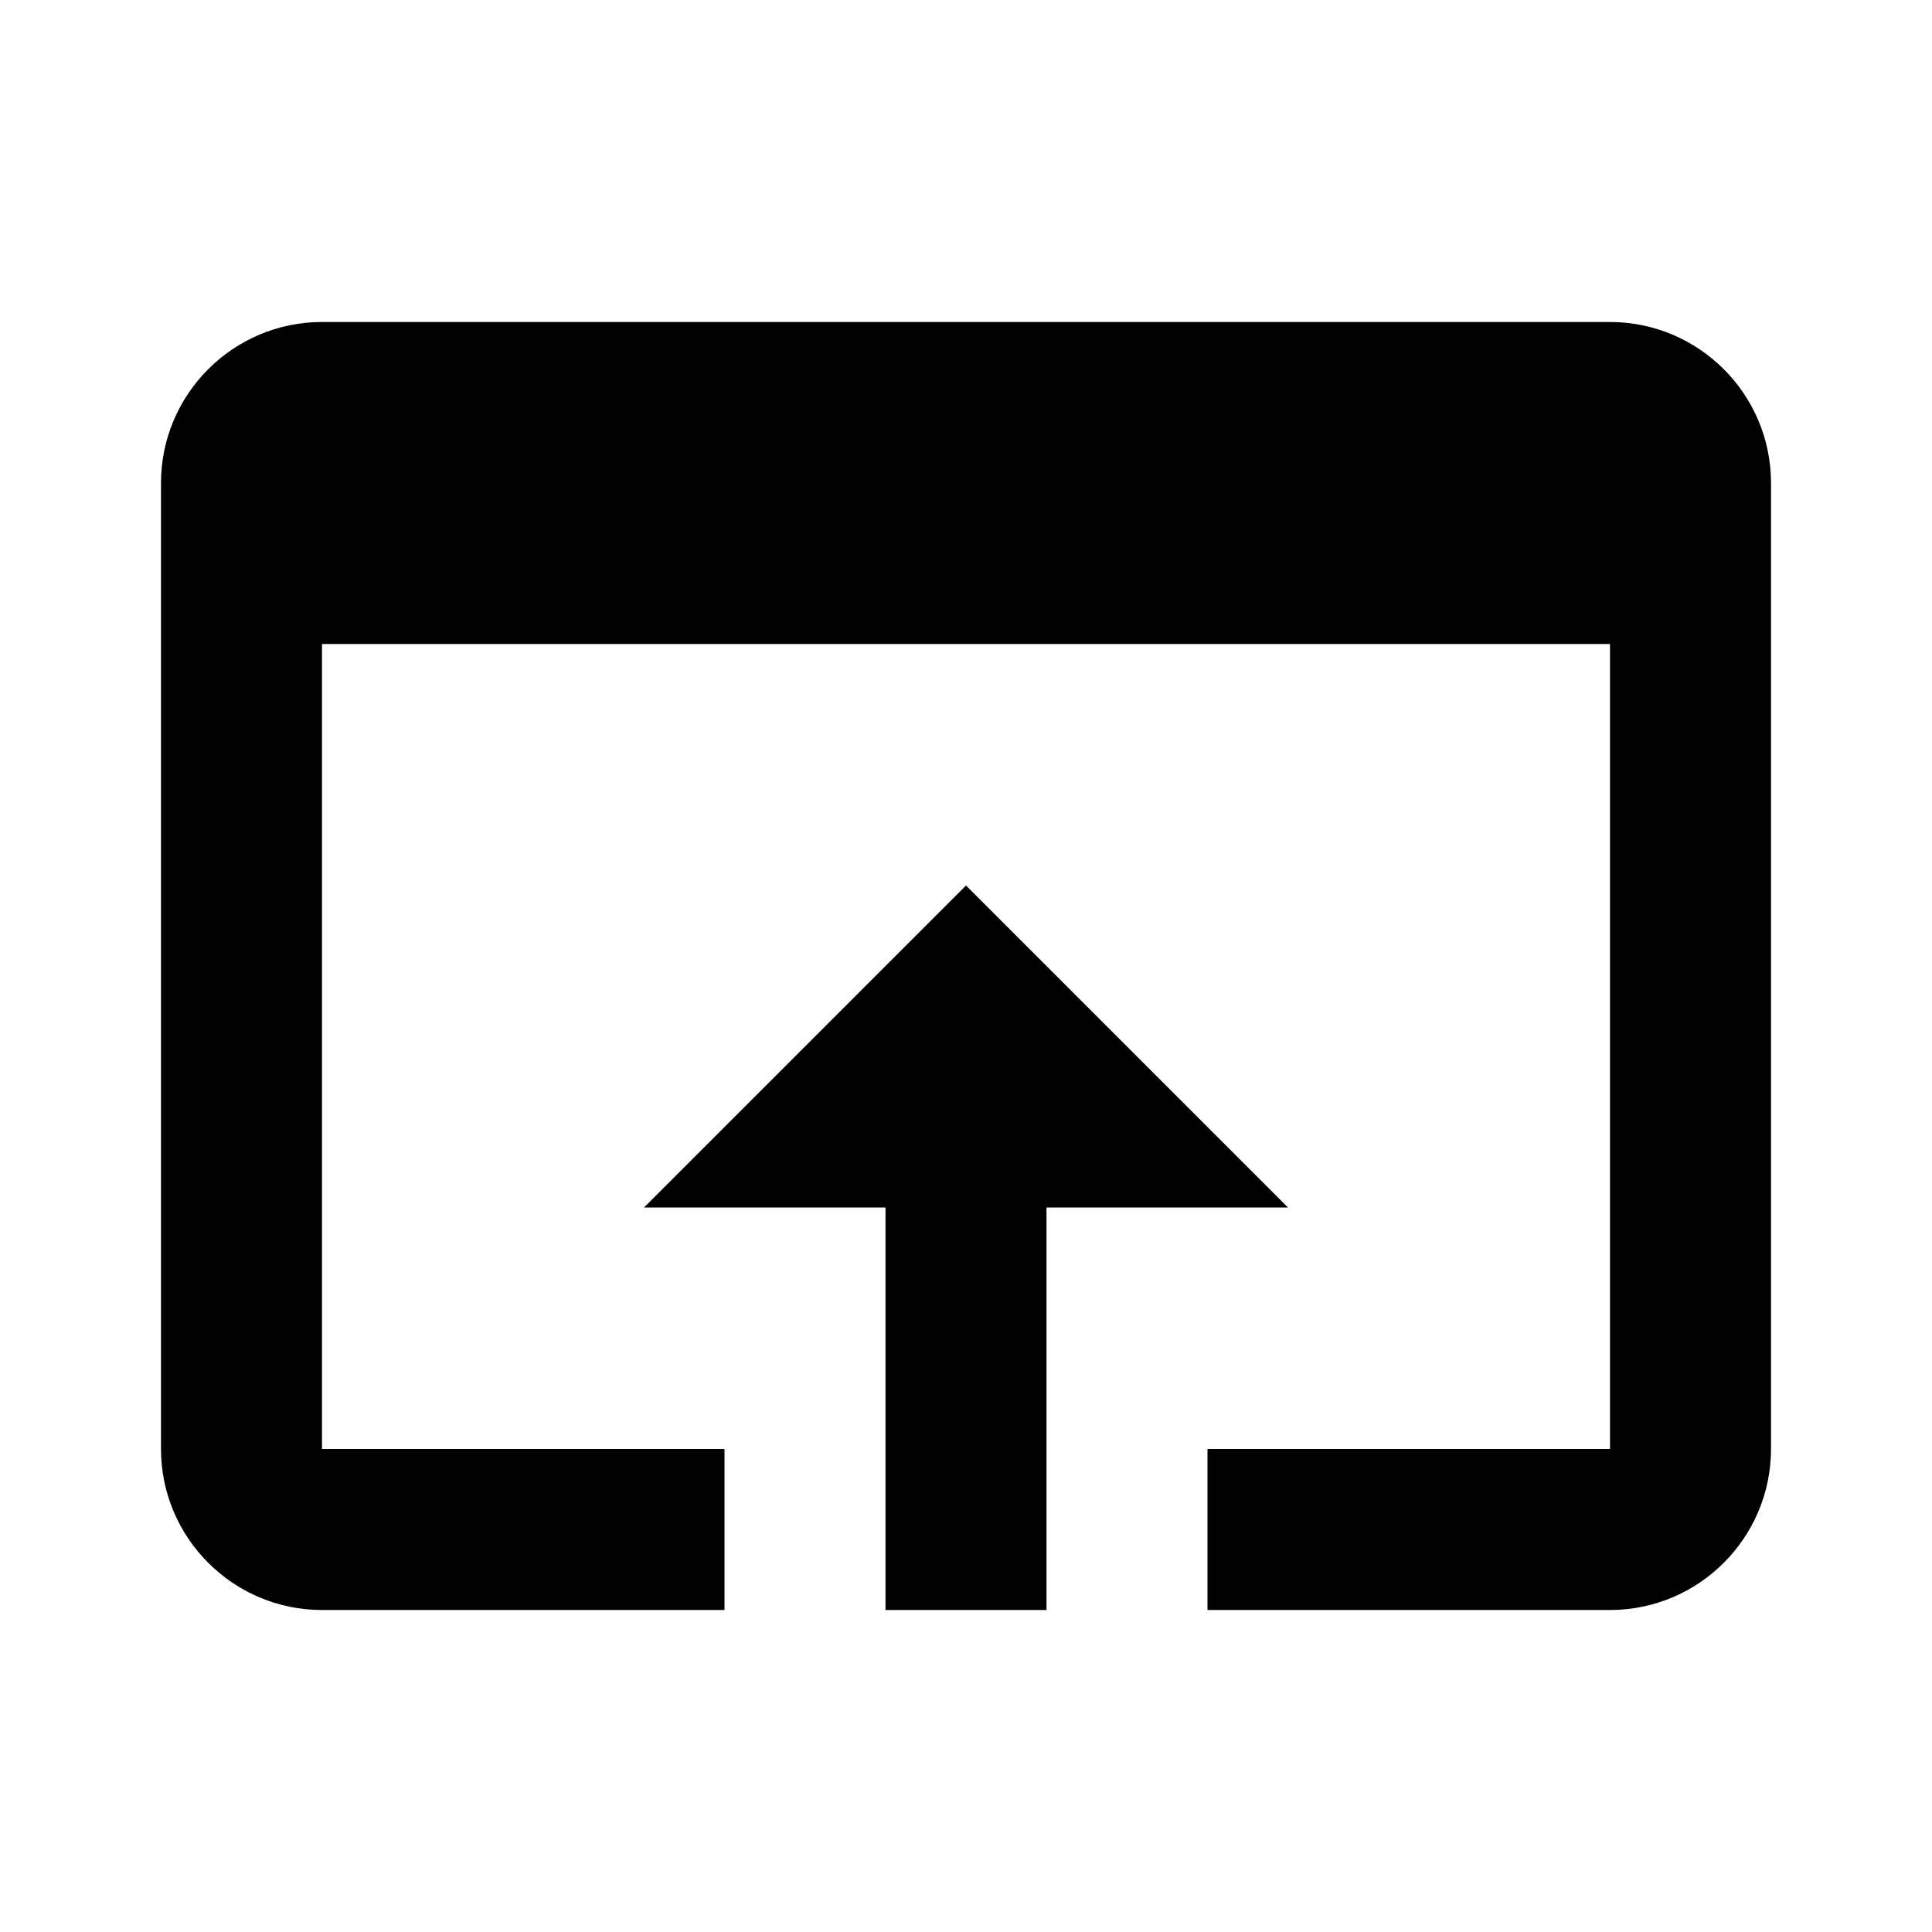
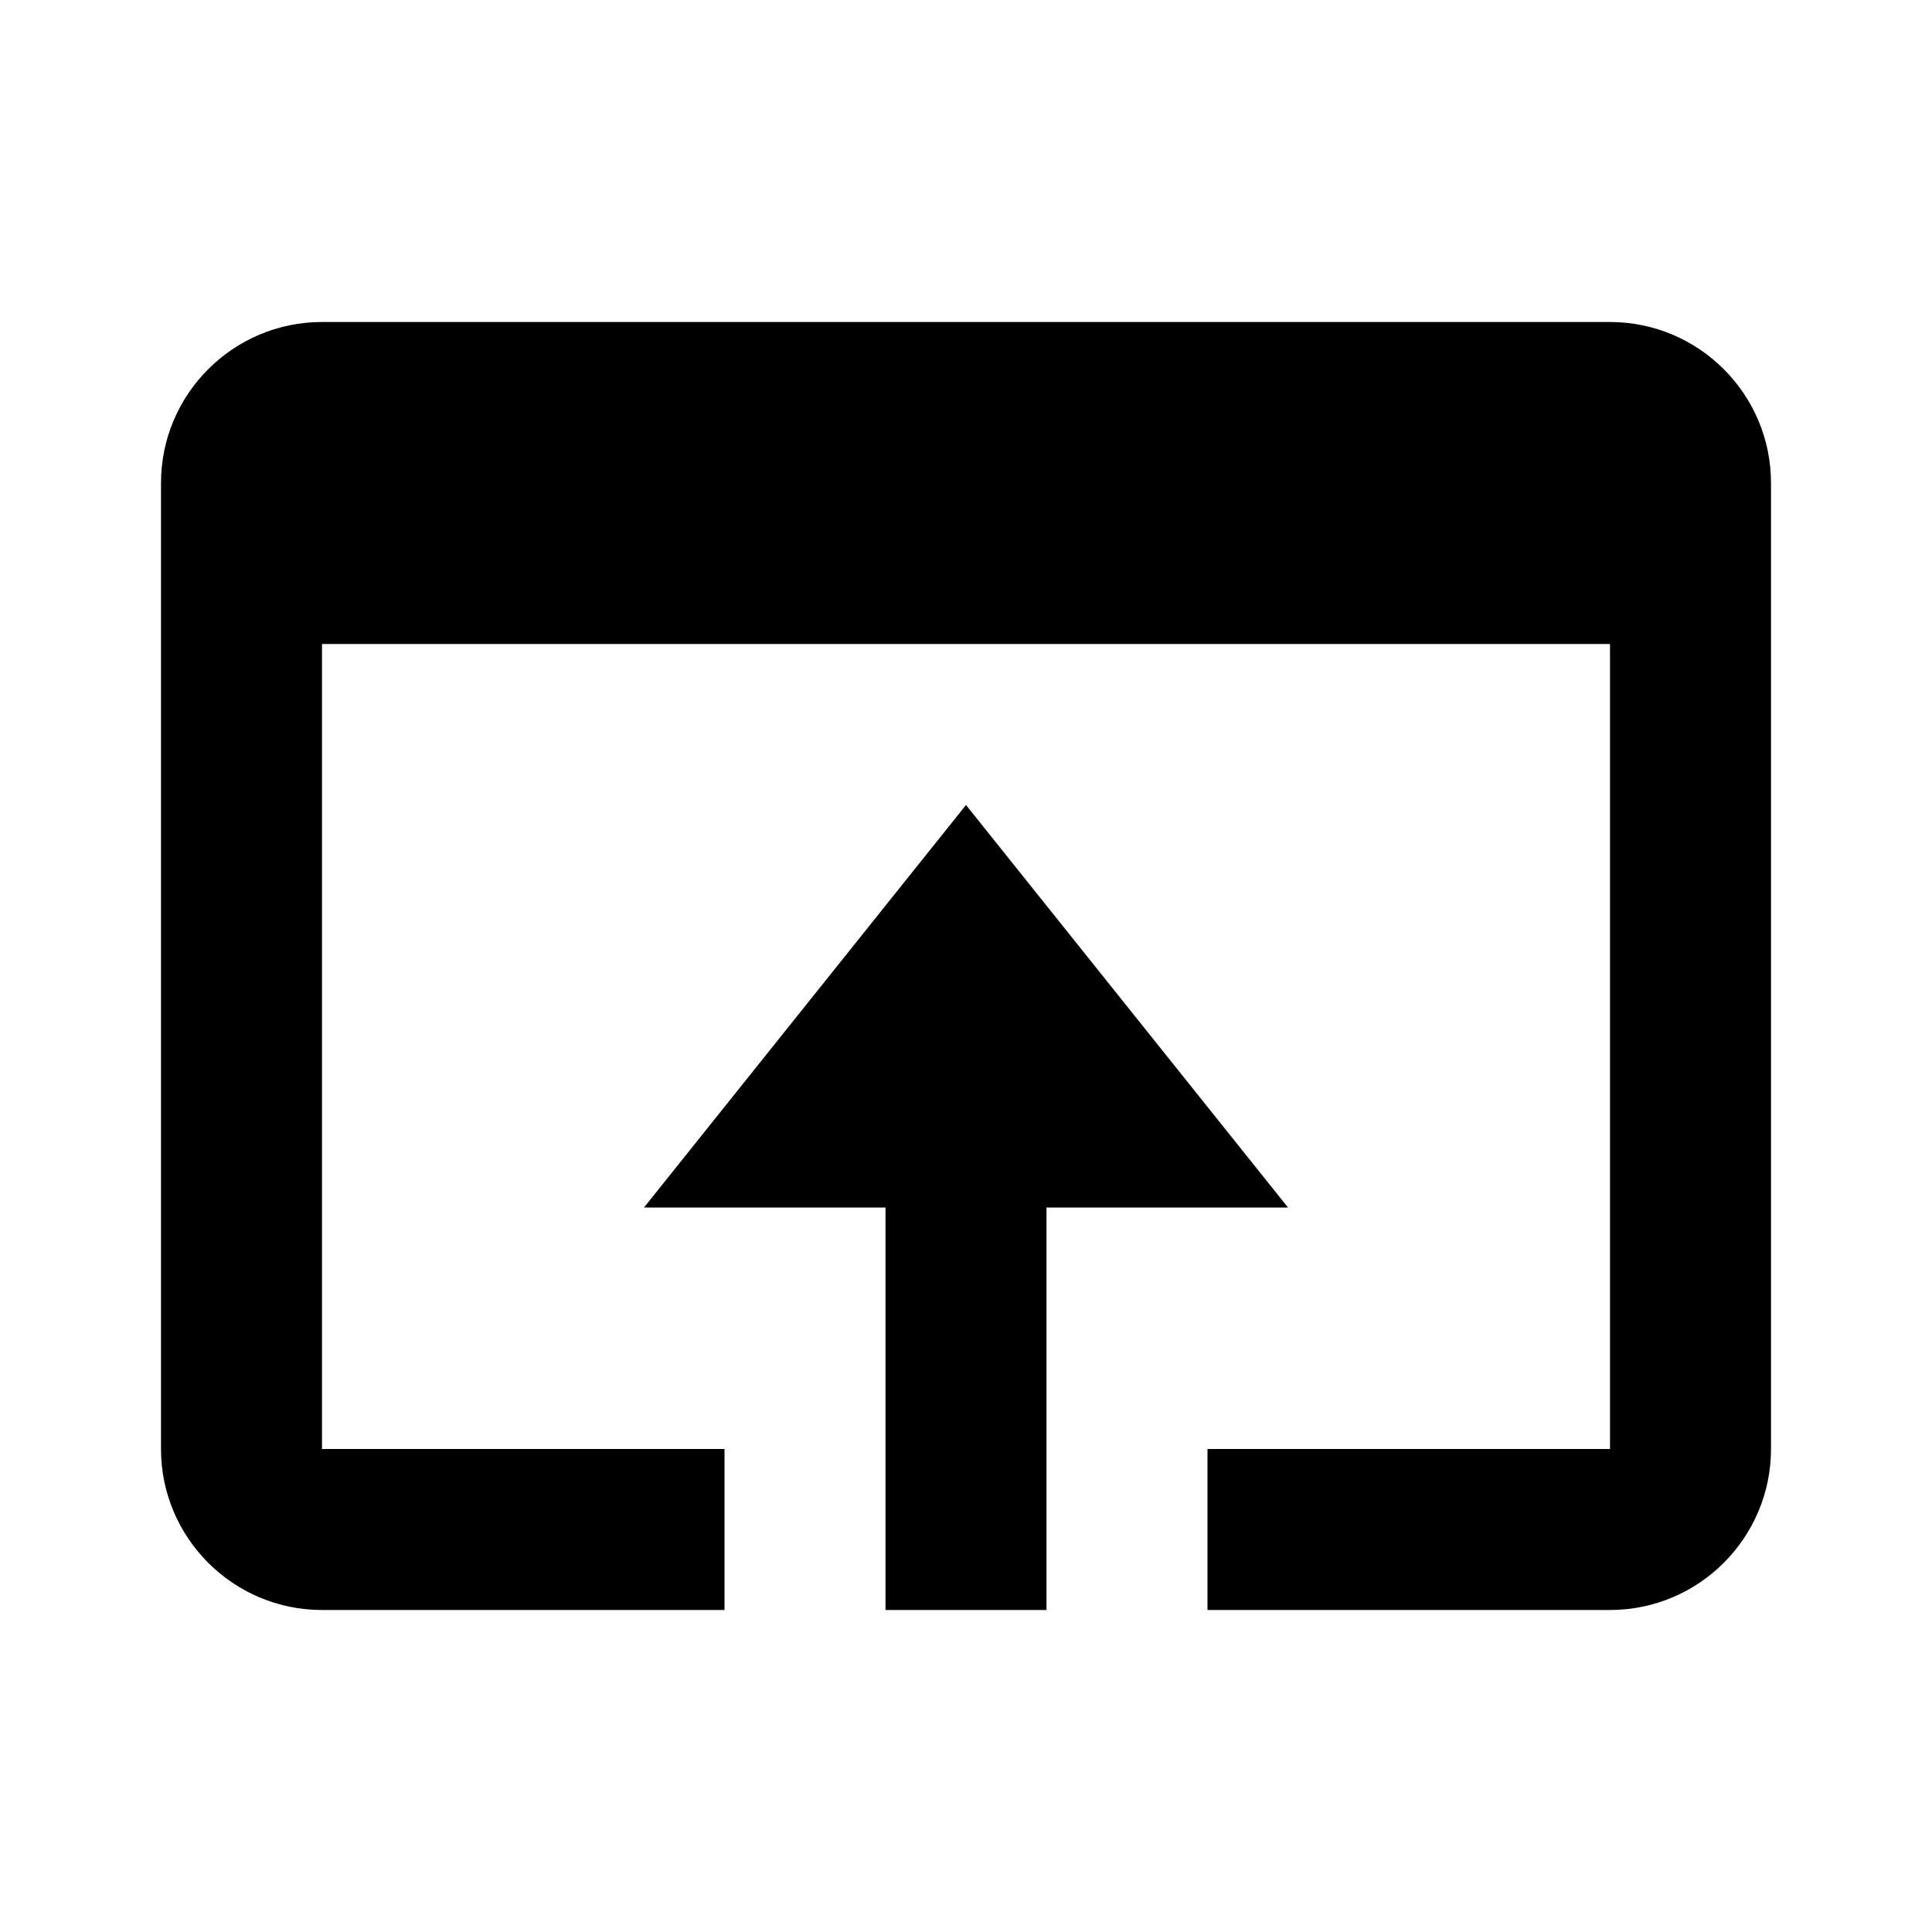
<svg xmlns="http://www.w3.org/2000/svg" width="24" height="24" viewBox="0 0 24 24">
+   <path d="M12 10L8 15 11 15 11 20 13 20 13 15 16 15z" />
  <path d="M20,4H4C2.897,4,2,4.897,2,6v12c0,1.103,0.897,2,2,2h5v-2H4V8h16v10h-5v2h5c1.103,0,2-0.897,2-2V6C22,4.897,21.103,4,20,4z" />
-   <path d="M13 20L13 15 16 15 12 11 8 15 11 15 11 20z" />
</svg>
